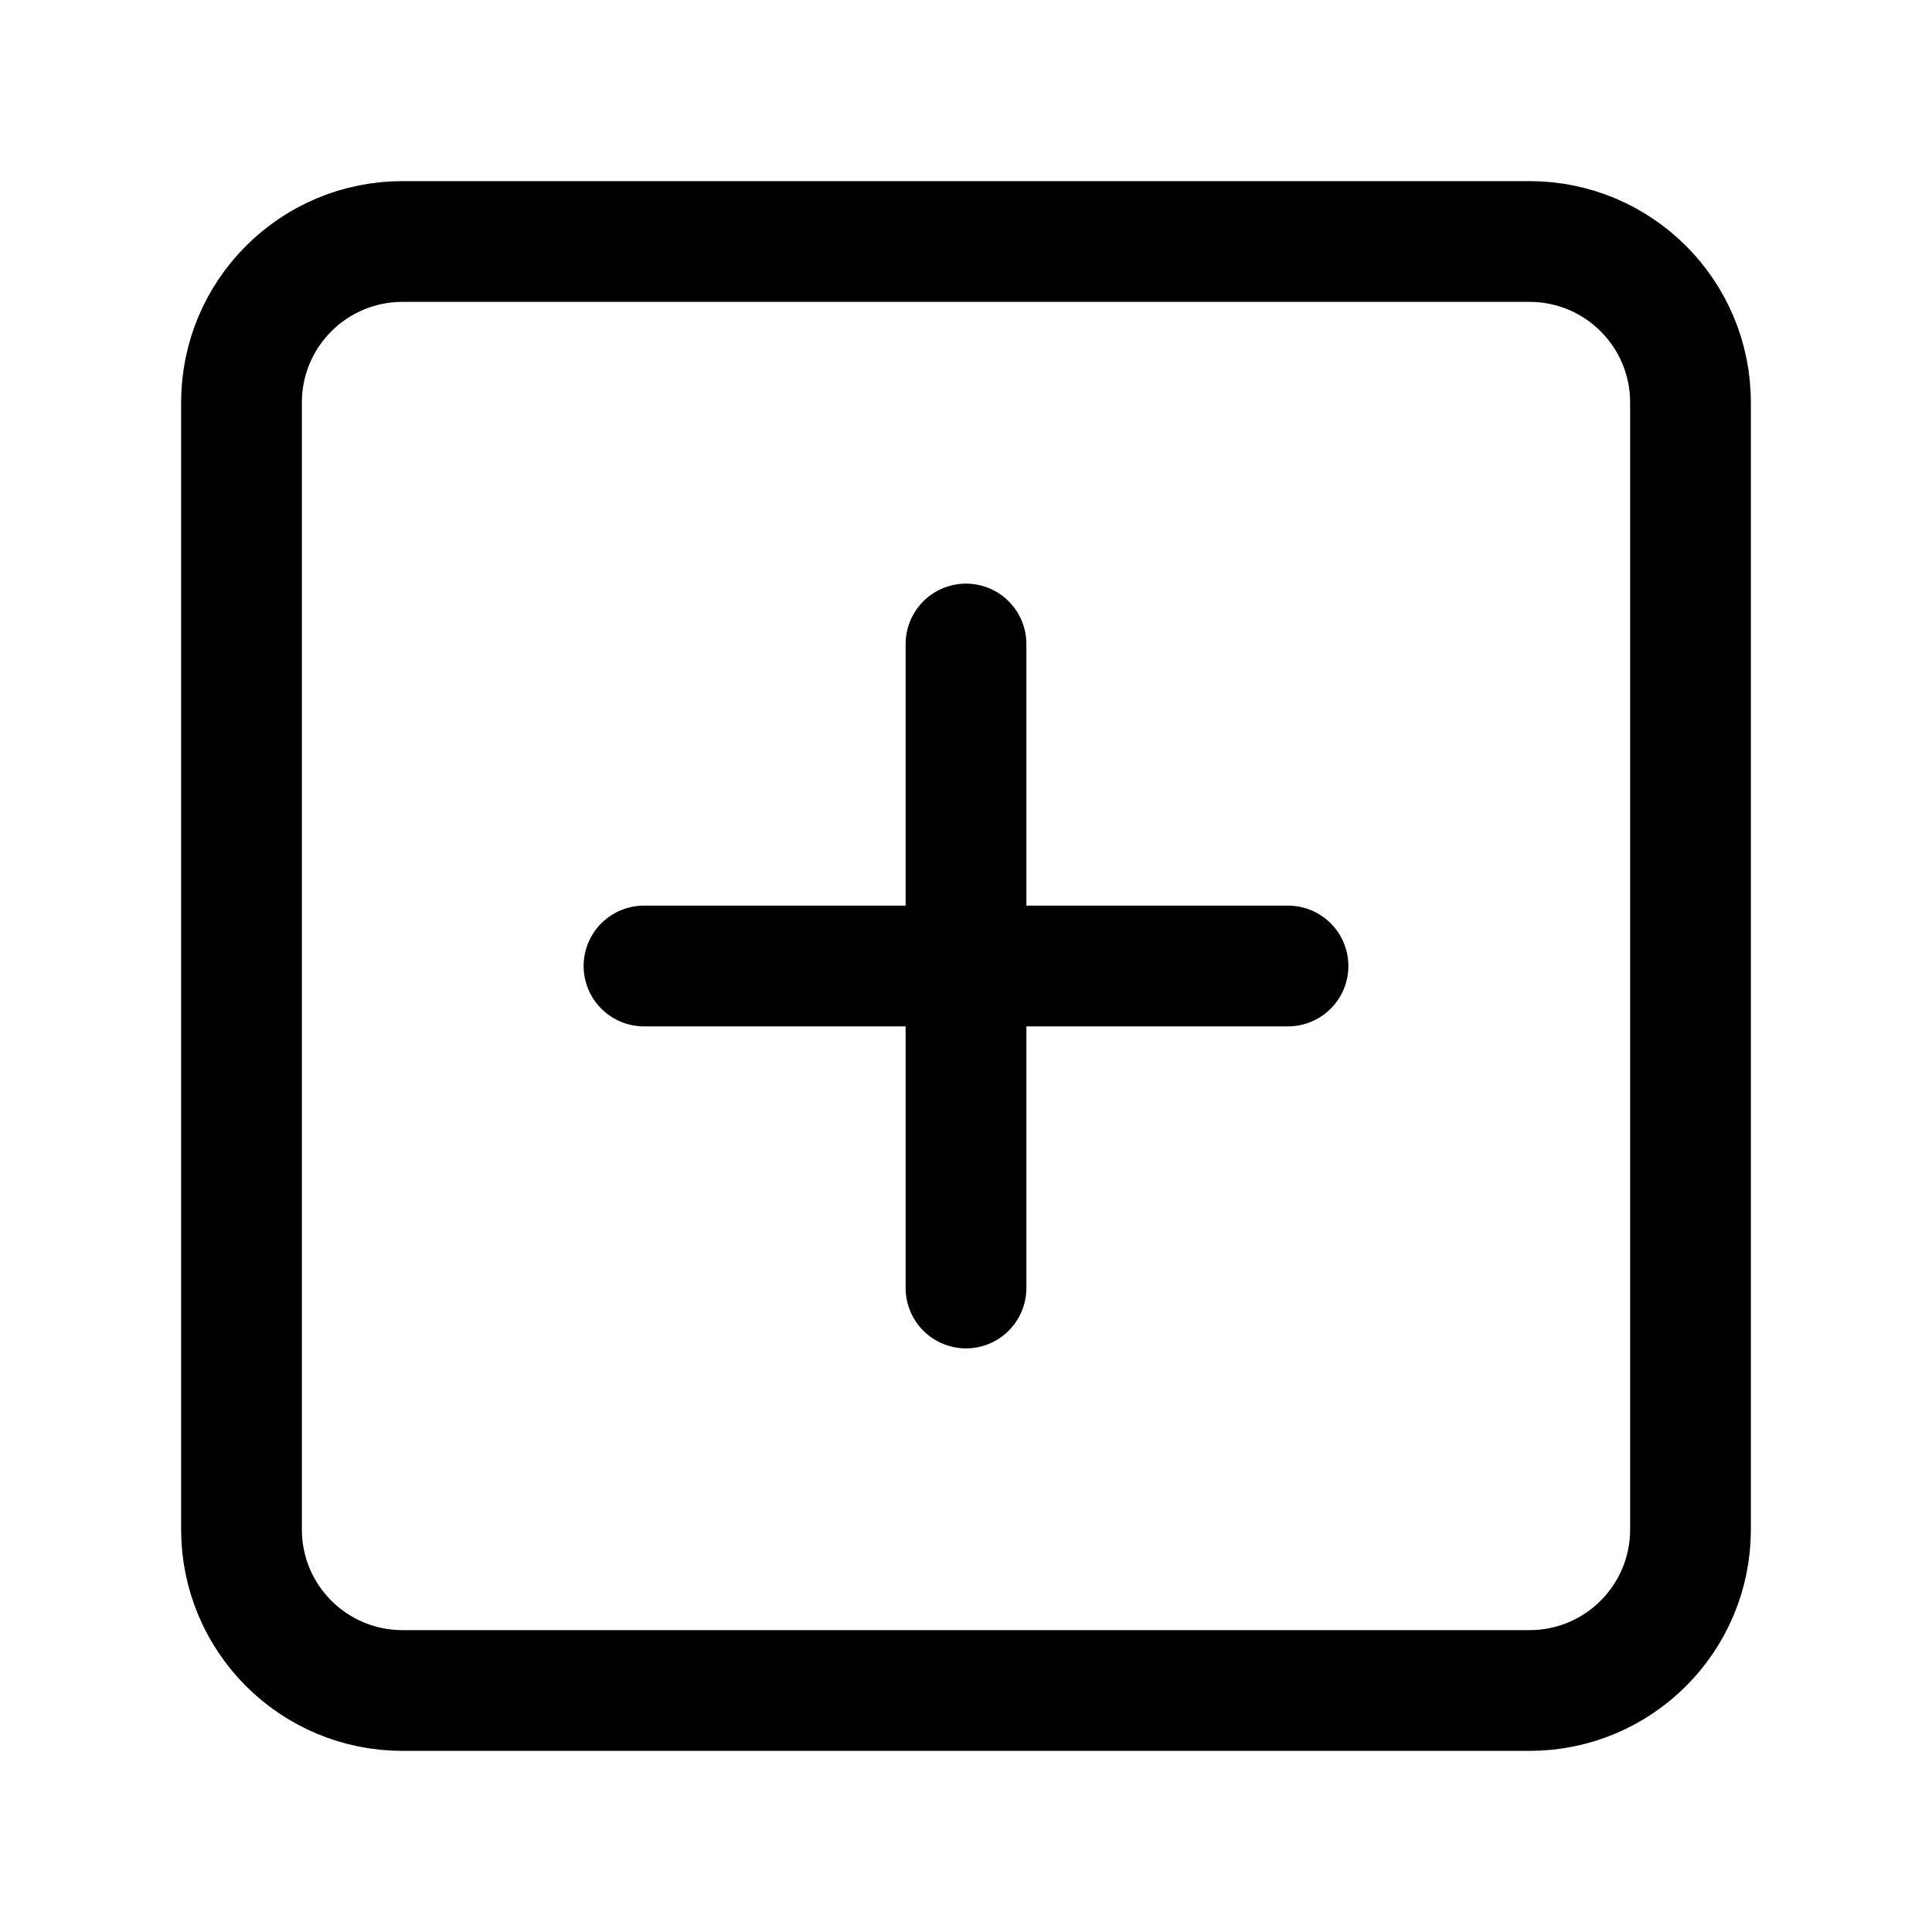
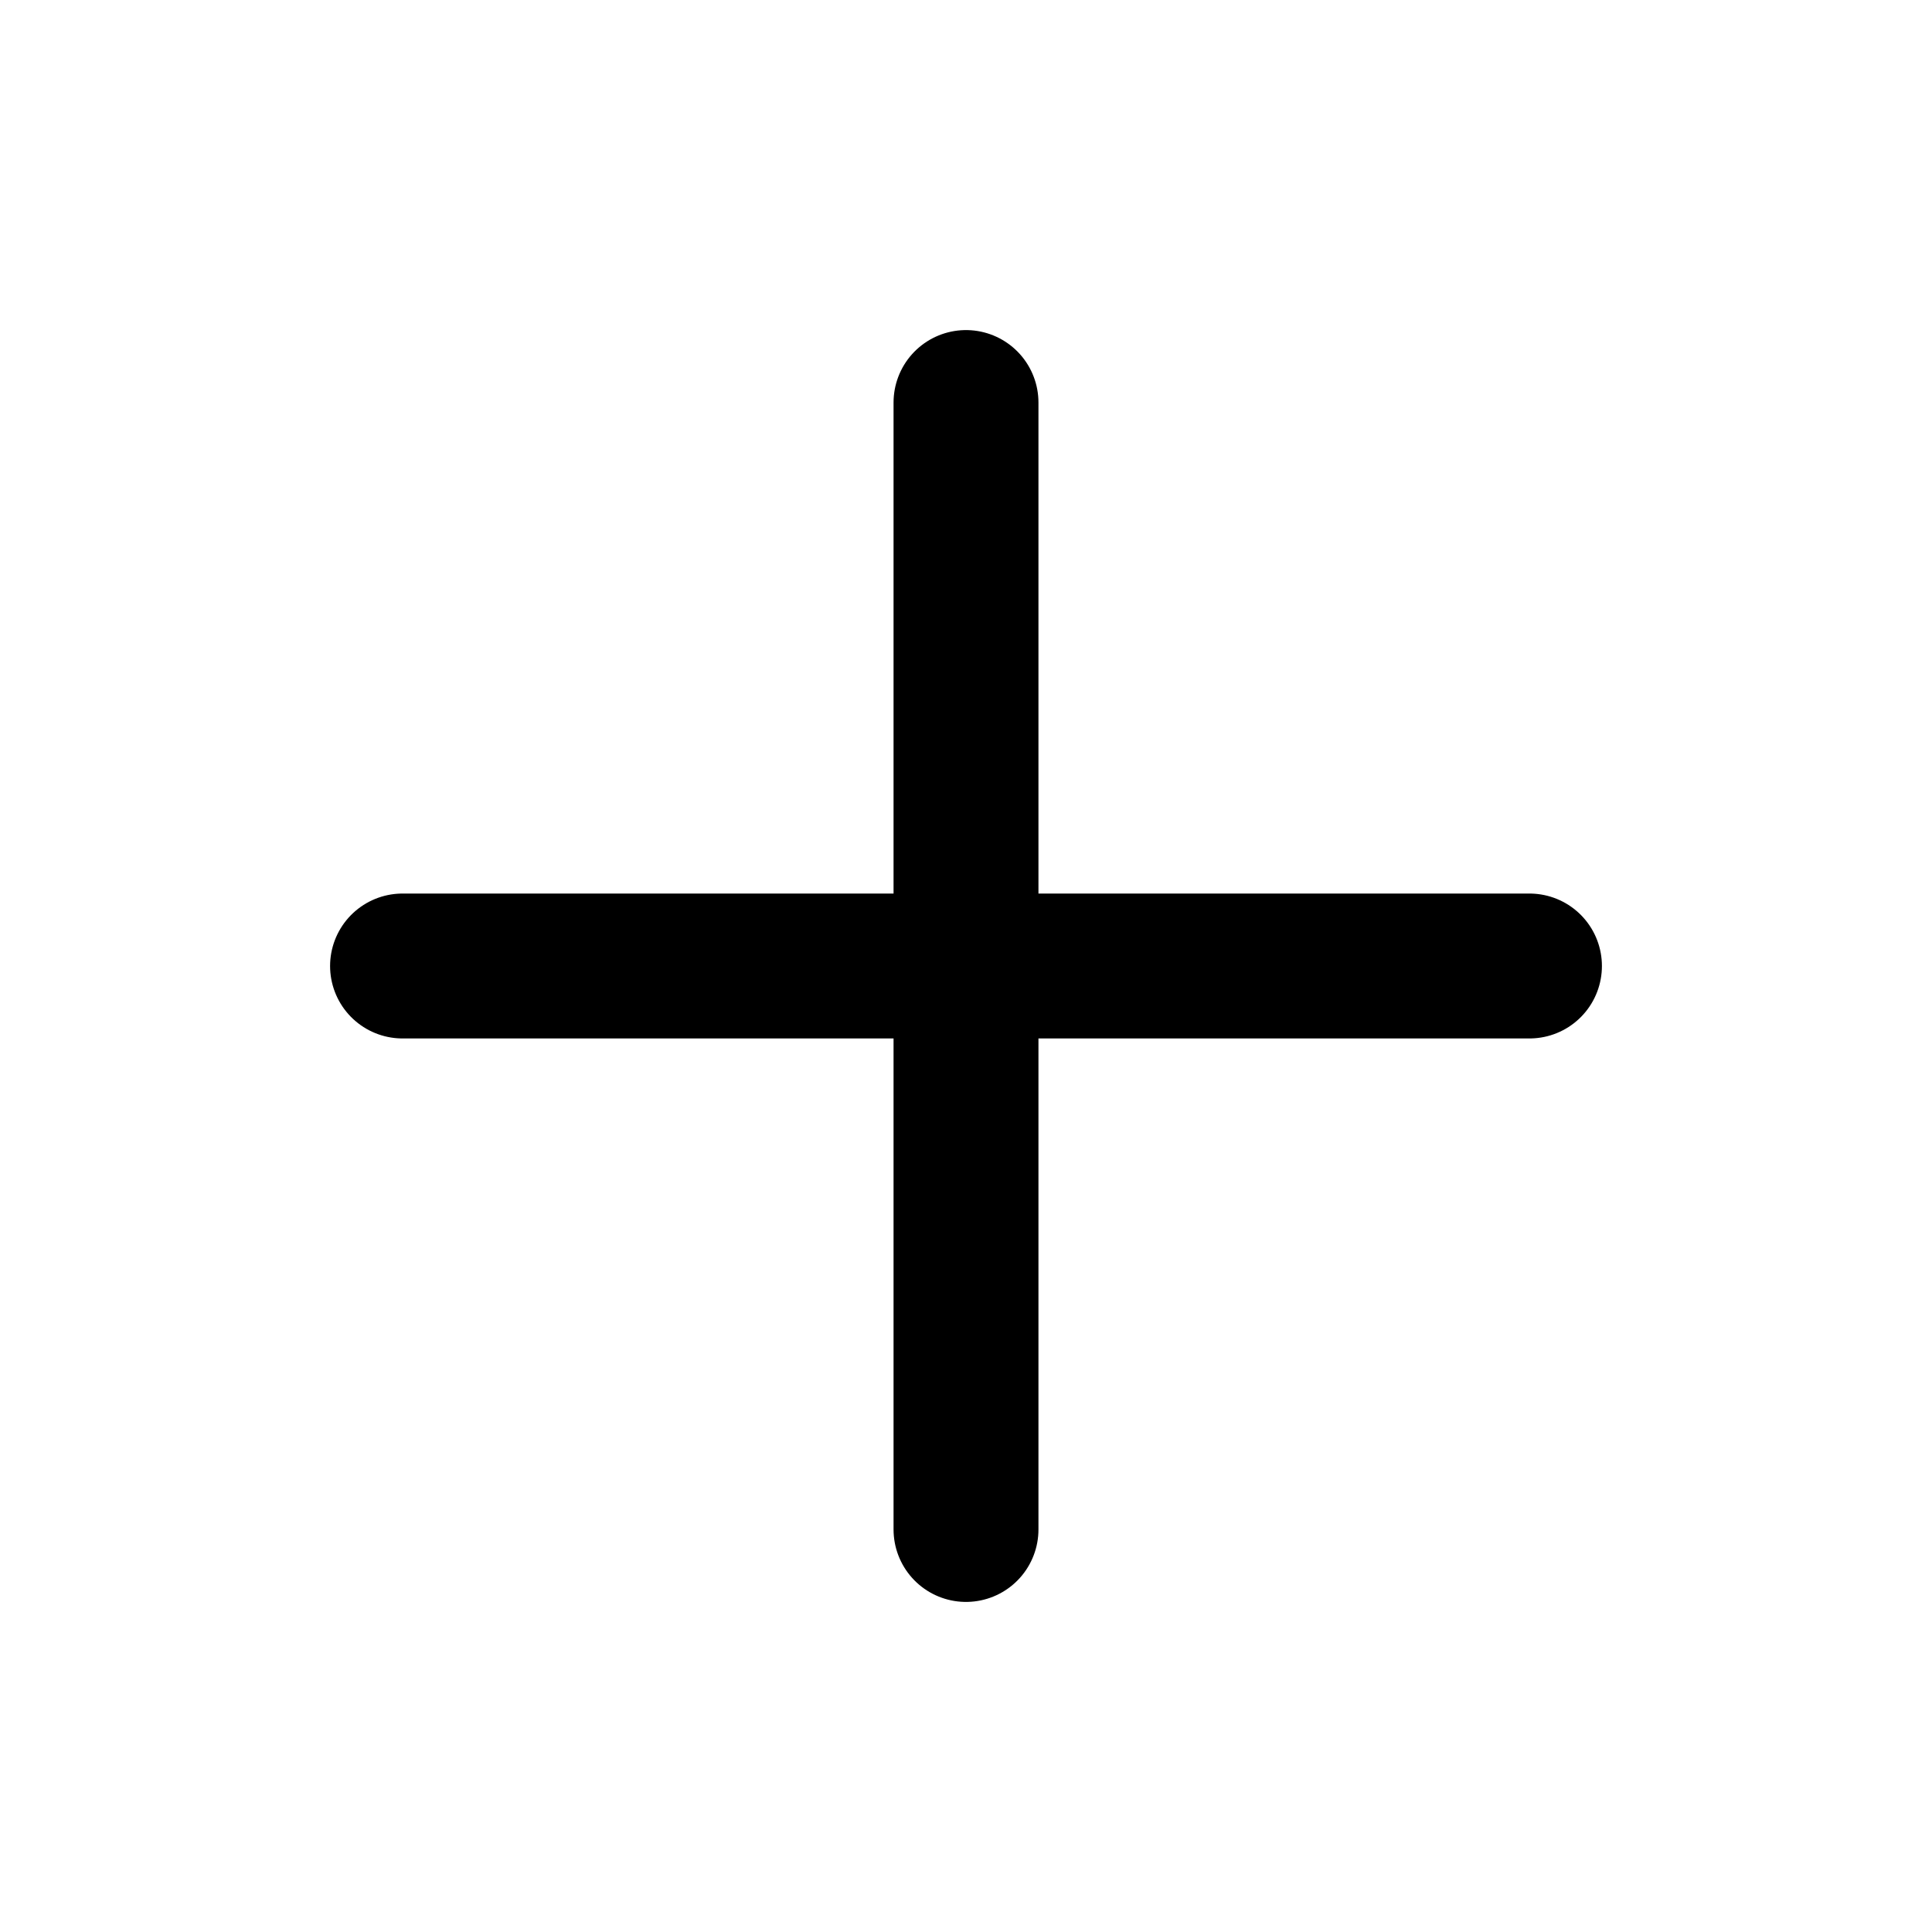
- <svg xmlns="http://www.w3.org/2000/svg" width="24" height="24" viewBox="0 0 24 24" fill="none">
-   <g id="Icon / plus-square">
-     <path id="Vector" d="M19 3H5C3.895 3 3 3.895 3 5V19C3 20.105 3.895 21 5 21H19C20.105 21 21 20.105 21 19V5C21 3.895 20.105 3 19 3Z" stroke="black" stroke-width="1.5" stroke-linecap="round" stroke-linejoin="round" />
-     <path id="Vector_2" d="M12 8V16" stroke="black" stroke-width="1.5" stroke-linecap="round" stroke-linejoin="round" />
-     <path id="Vector_3" d="M8 12H16" stroke="black" stroke-width="1.5" stroke-linecap="round" stroke-linejoin="round" />
+ <svg xmlns="http://www.w3.org/2000/svg" width="20" height="20" viewBox="0 0 20 20" fill="none">
+   <g id="Icon / plus">
+     <path id="Vector" d="M10 4.167V15.833" stroke="black" stroke-width="1.5" stroke-linecap="round" stroke-linejoin="round" />
+     <path id="Vector_2" d="M4.167 10H15.833" stroke="black" stroke-width="1.5" stroke-linecap="round" stroke-linejoin="round" />
  </g>
</svg>
